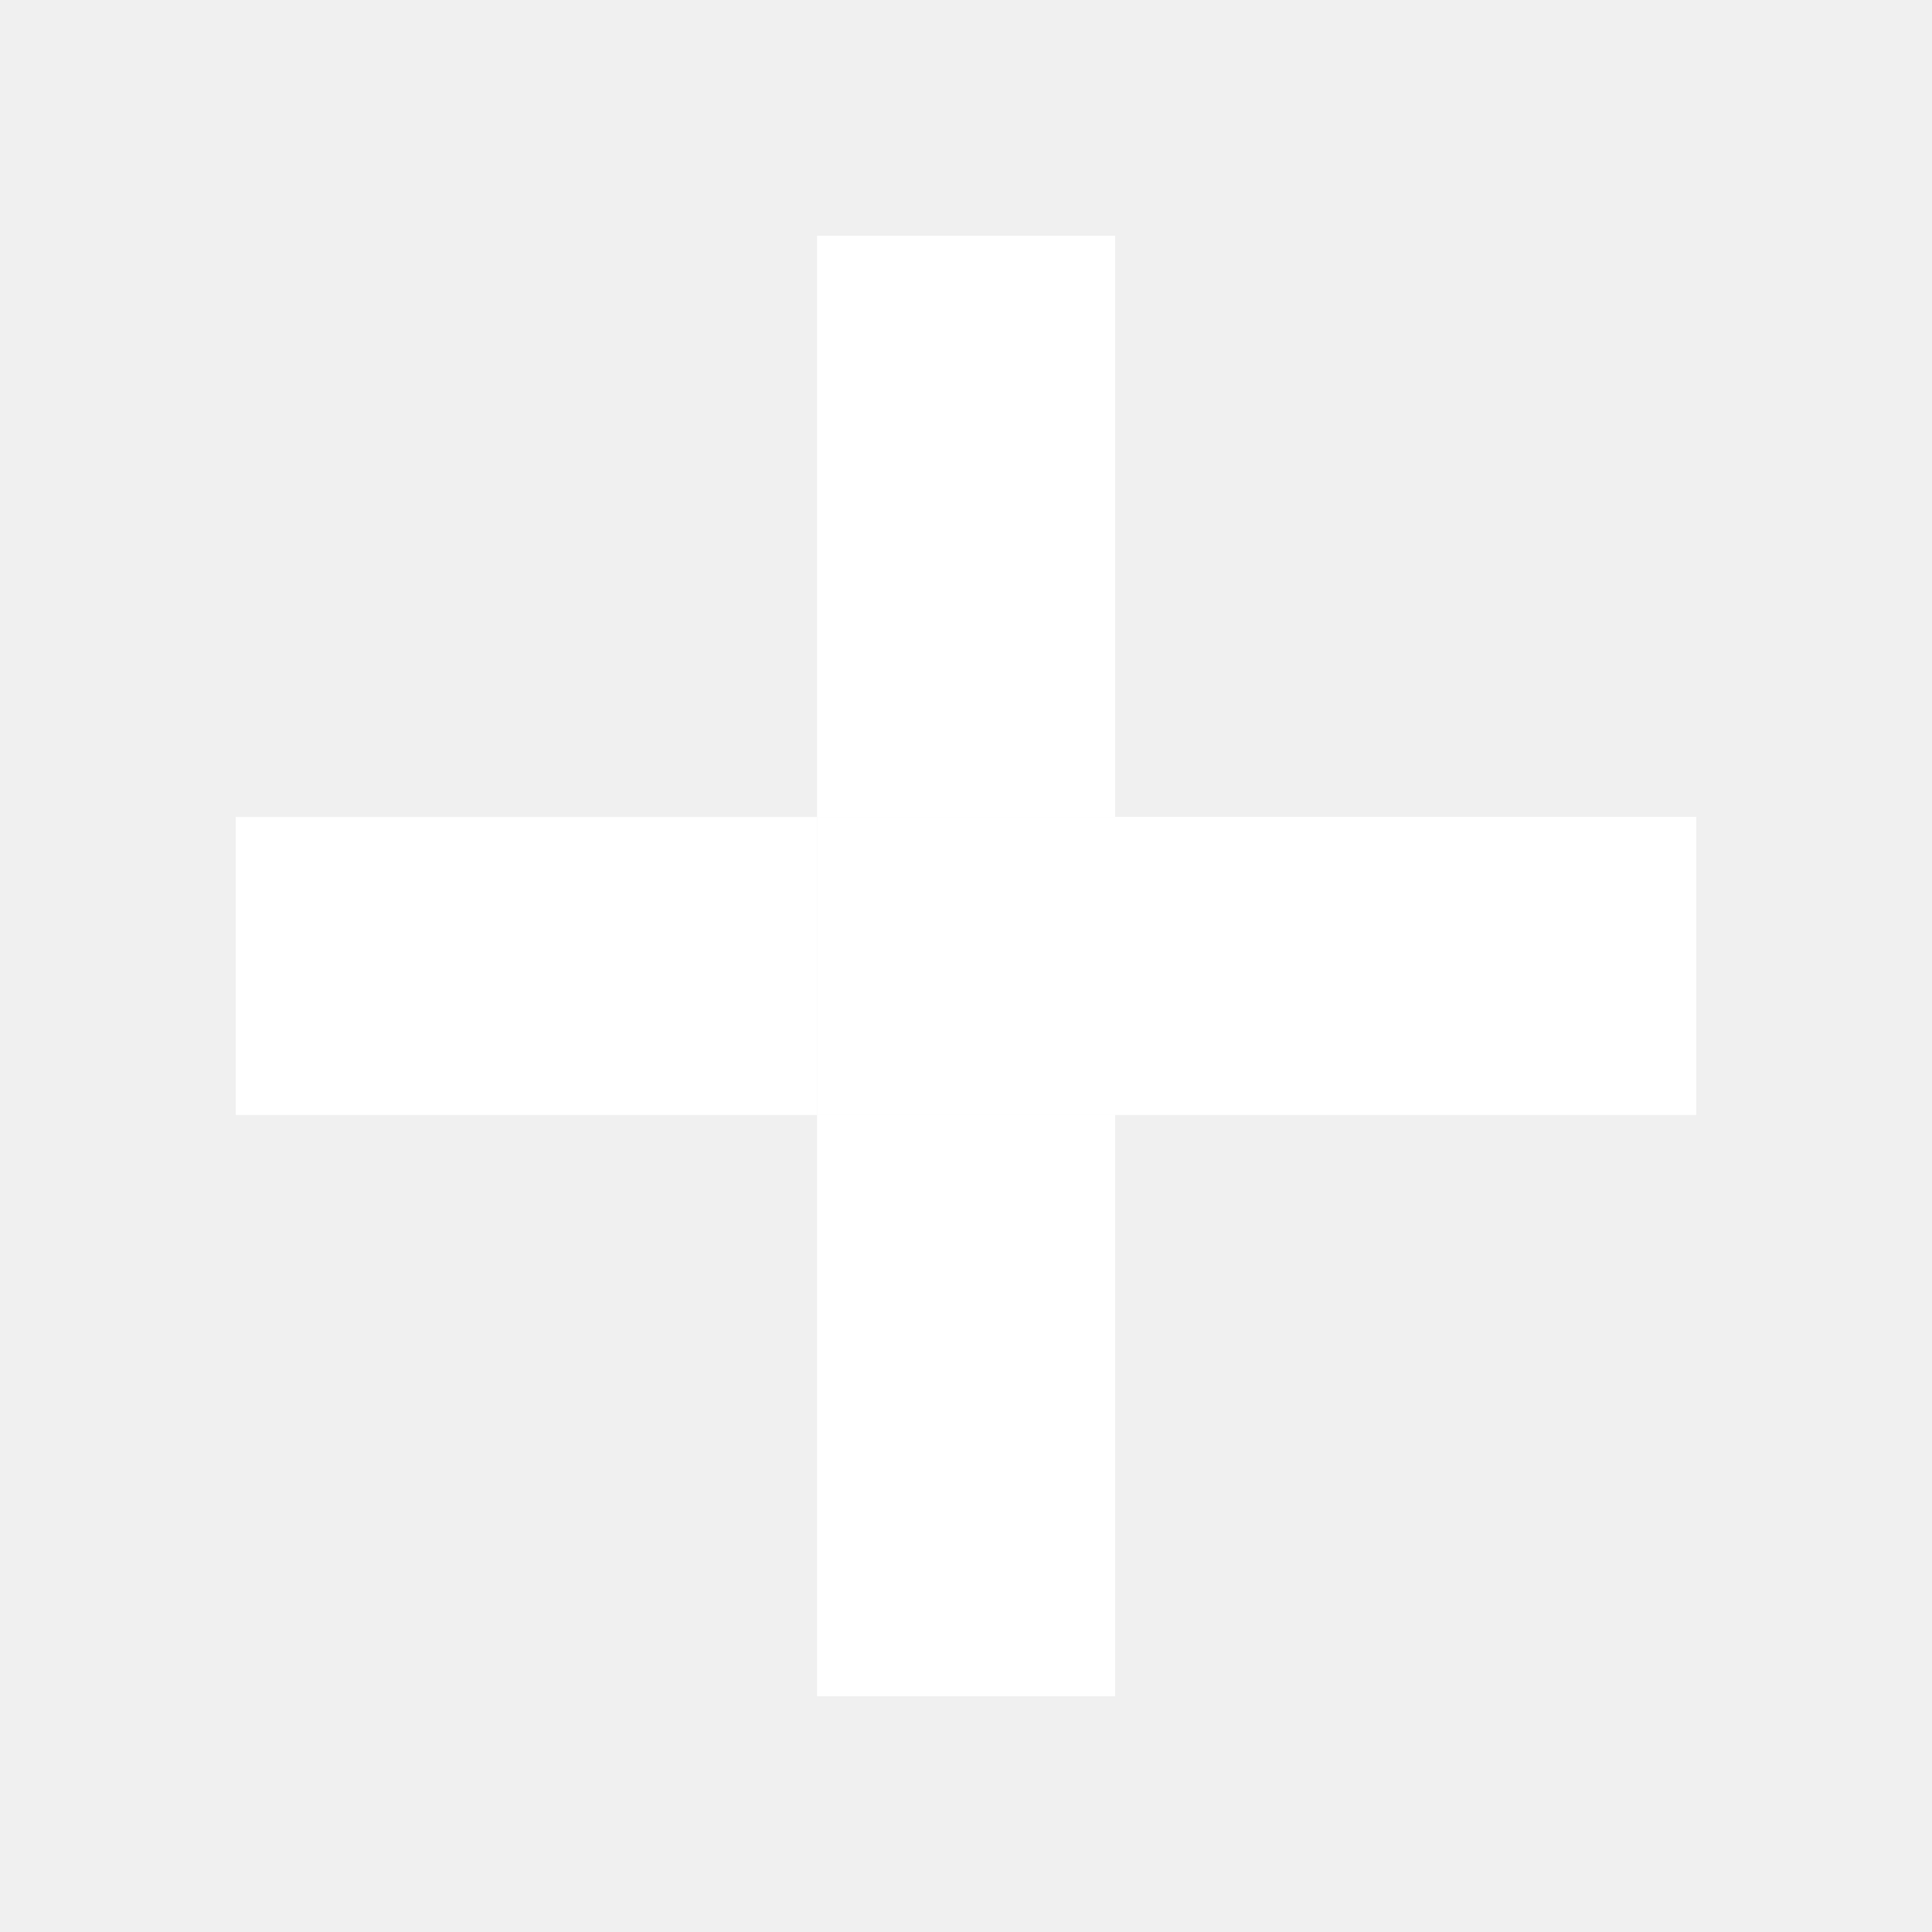
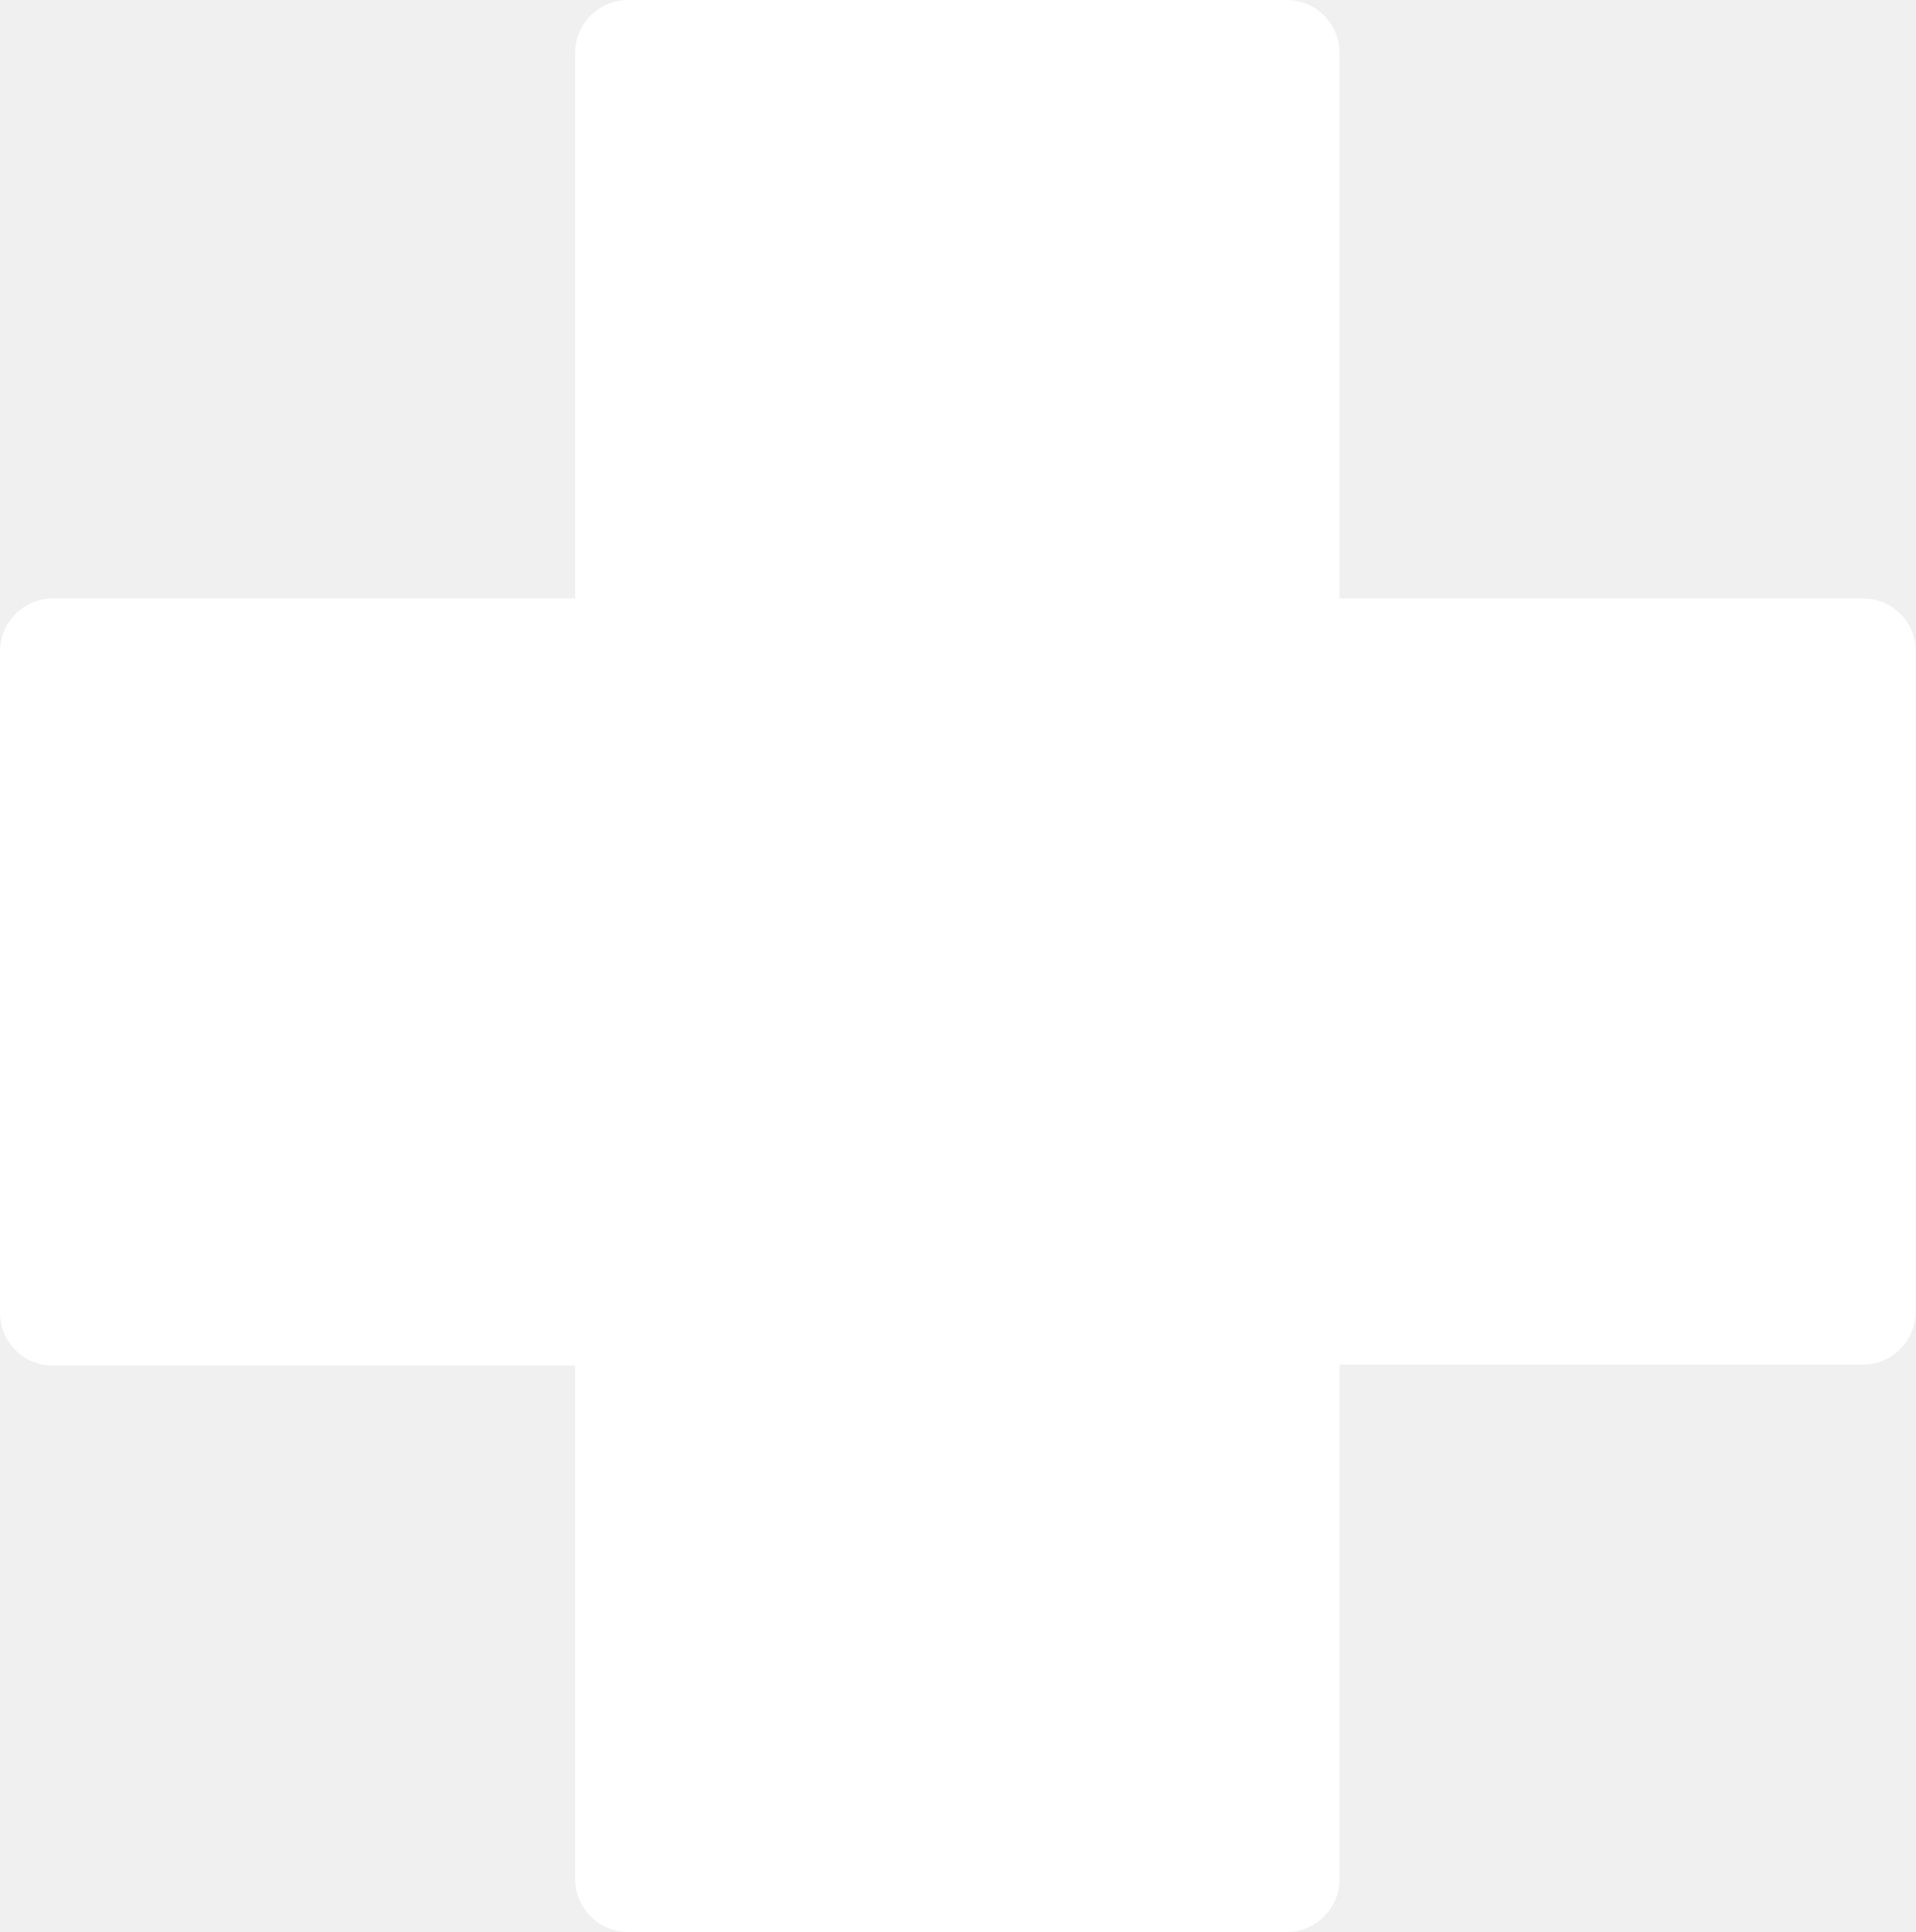
- <svg xmlns="http://www.w3.org/2000/svg" width="512" height="512" viewBox="0 0 512 512">
-   <g fill="#fff">
-     <path d="M295.516 216.494h154v78.992h-154v-78.992zm-233.042.02h154.05v78.971H62.474v-78.971z" />
-     <path d="M216.525 295.465h79.001v154.05h-79.001v-154.05zm0-232.991h79.001v154.041h-79.001V62.474z" />
-     <path d="M216.525 216.514h79.001v78.971h-79.001v-78.971z" />
+ <svg xmlns="http://www.w3.org/2000/svg" viewBox="0 0 39.4 39.74">
+   <defs>
+     <style>.cls-1{fill:#fff}</style>
+   </defs>
+   <g id="Layer_2" data-name="Layer 2">
+     <path class="cls-1" d="M0 13.38a1.09 1.09 0 0 1 1.07-1.07h10.76V1.07A1.09 1.09 0 0 1 12.9 0h13.58a1.09 1.09 0 0 1 1.07 1.07v11.24h10.78a1.08 1.08 0 0 1 1.07 1.07V27a1.09 1.09 0 0 1-1.07 1.07H27.55v10.6a1.09 1.09 0 0 1-1.07 1.07H12.9a1.09 1.09 0 0 1-1.07-1.07V28.09H1.07A1.09 1.09 0 0 1 0 27z" id="Vordergrund" />
  </g>
</svg>
